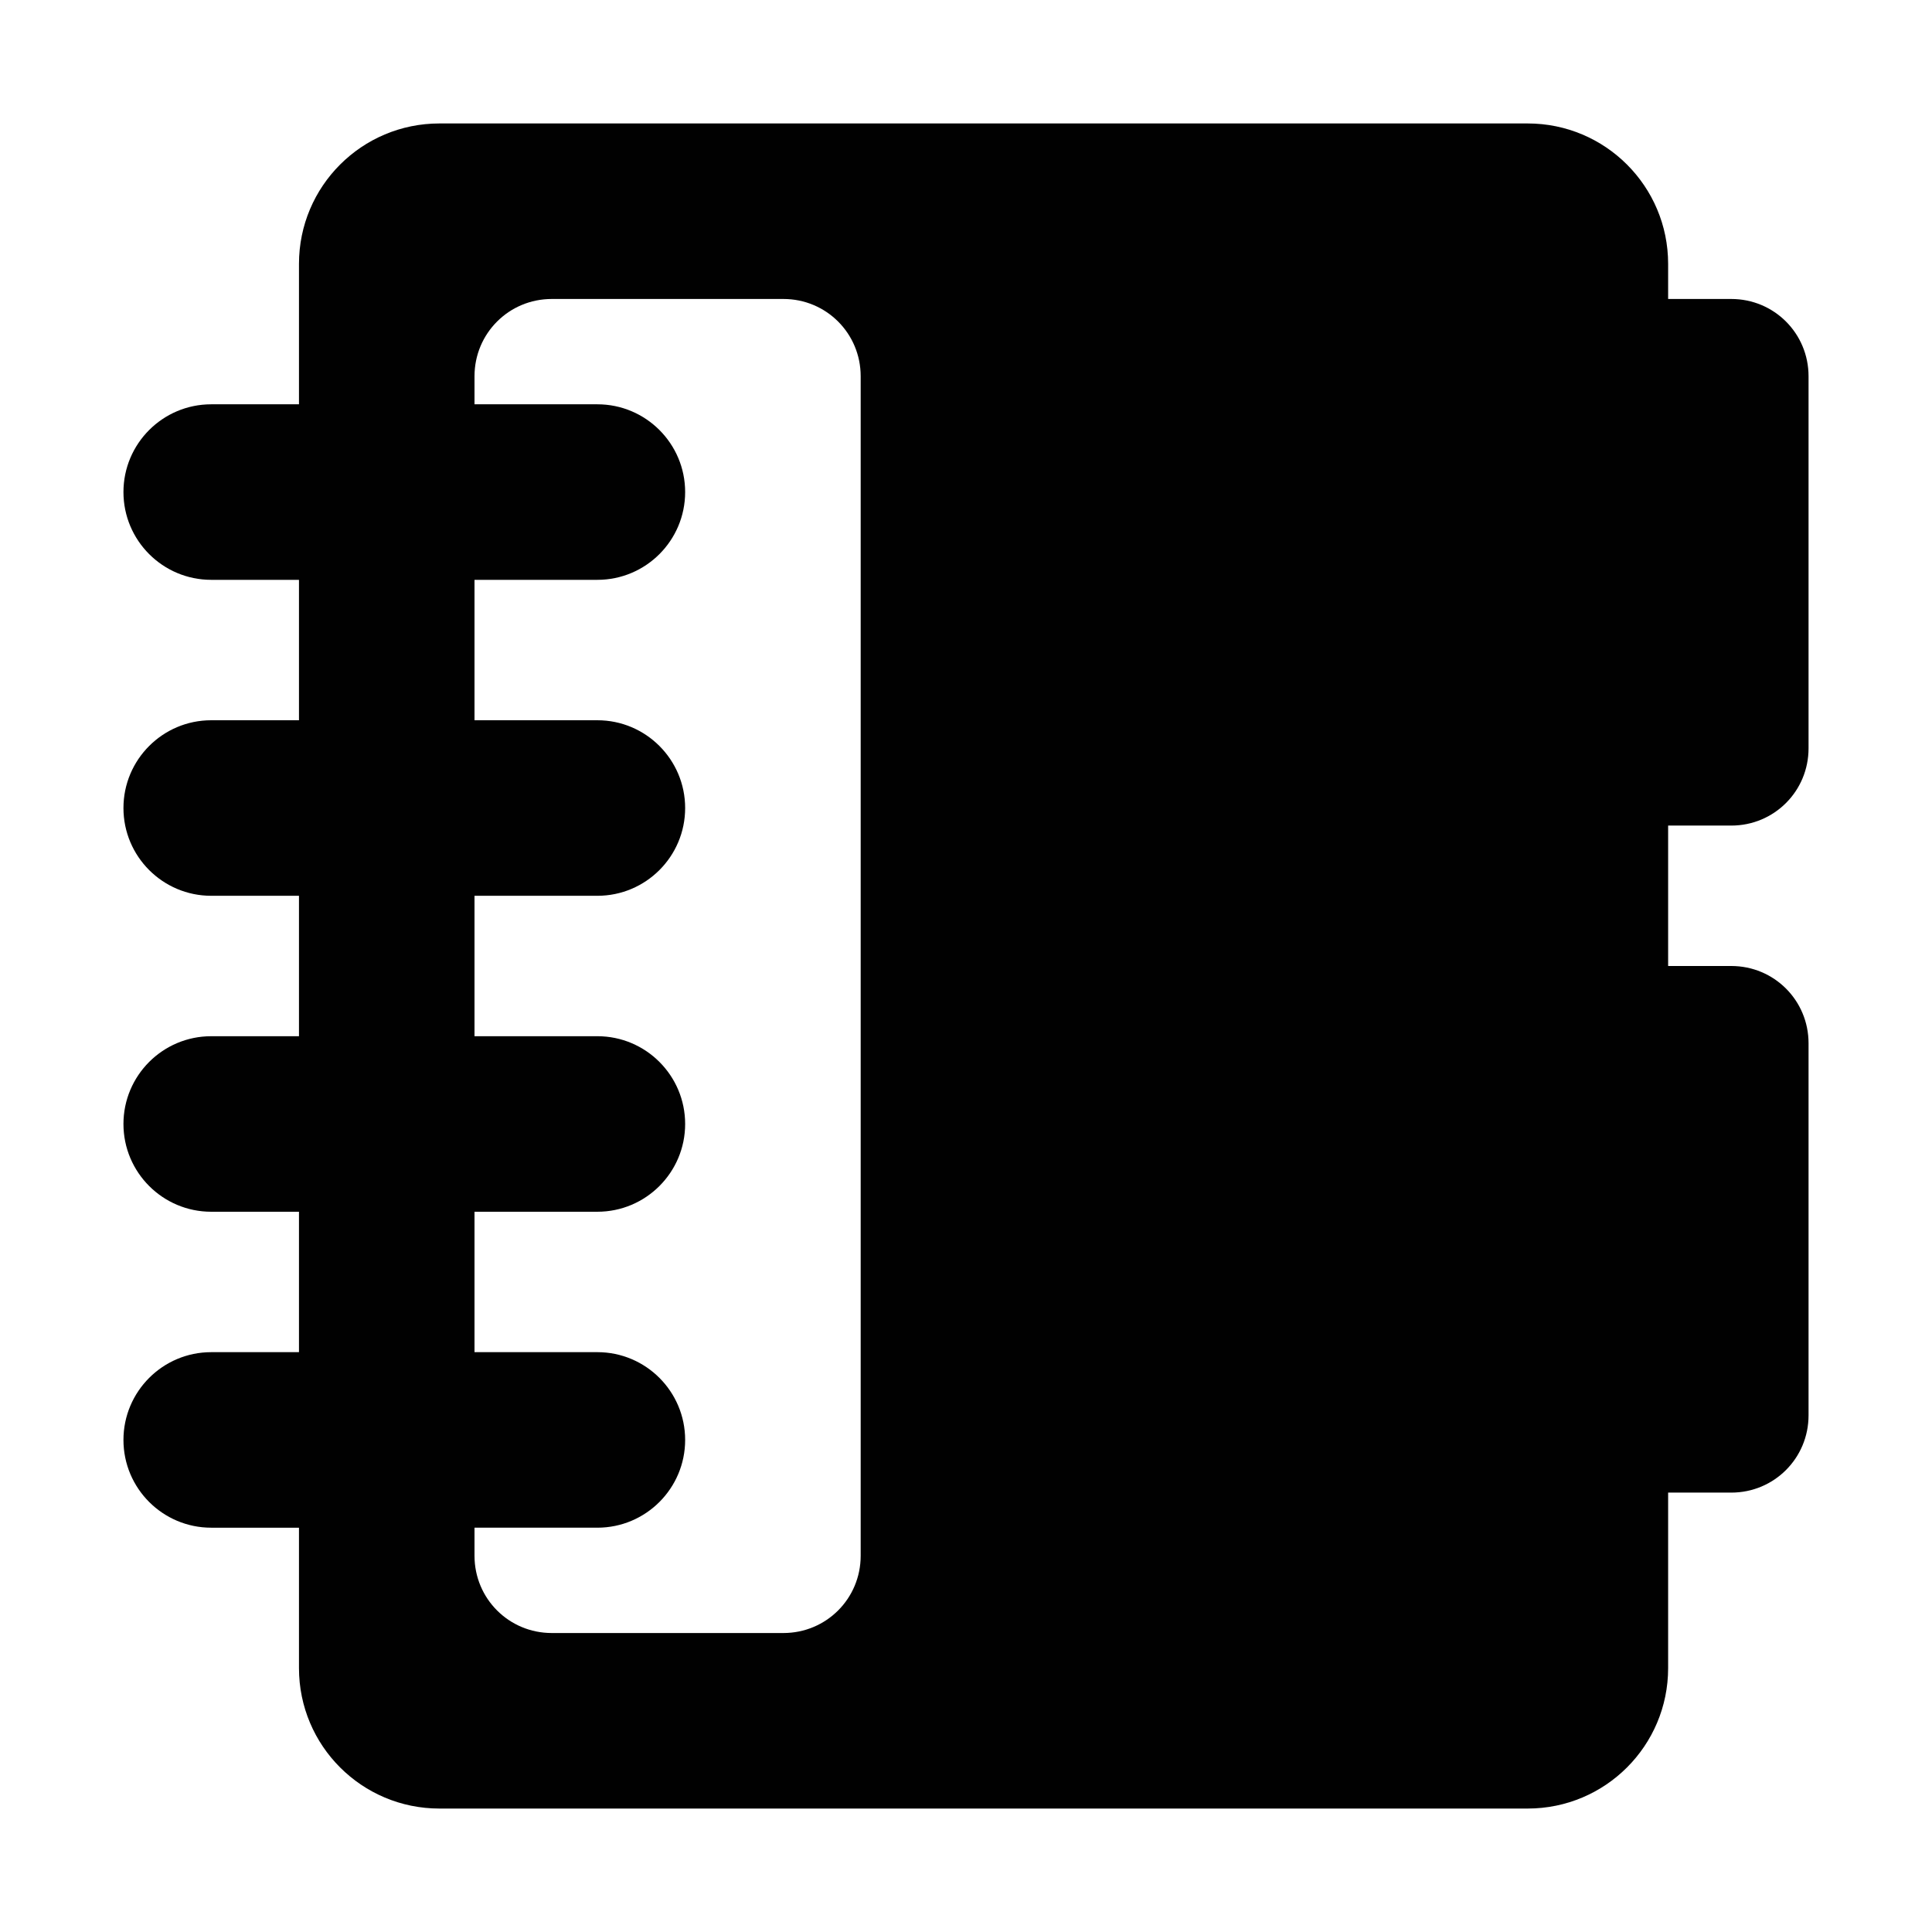
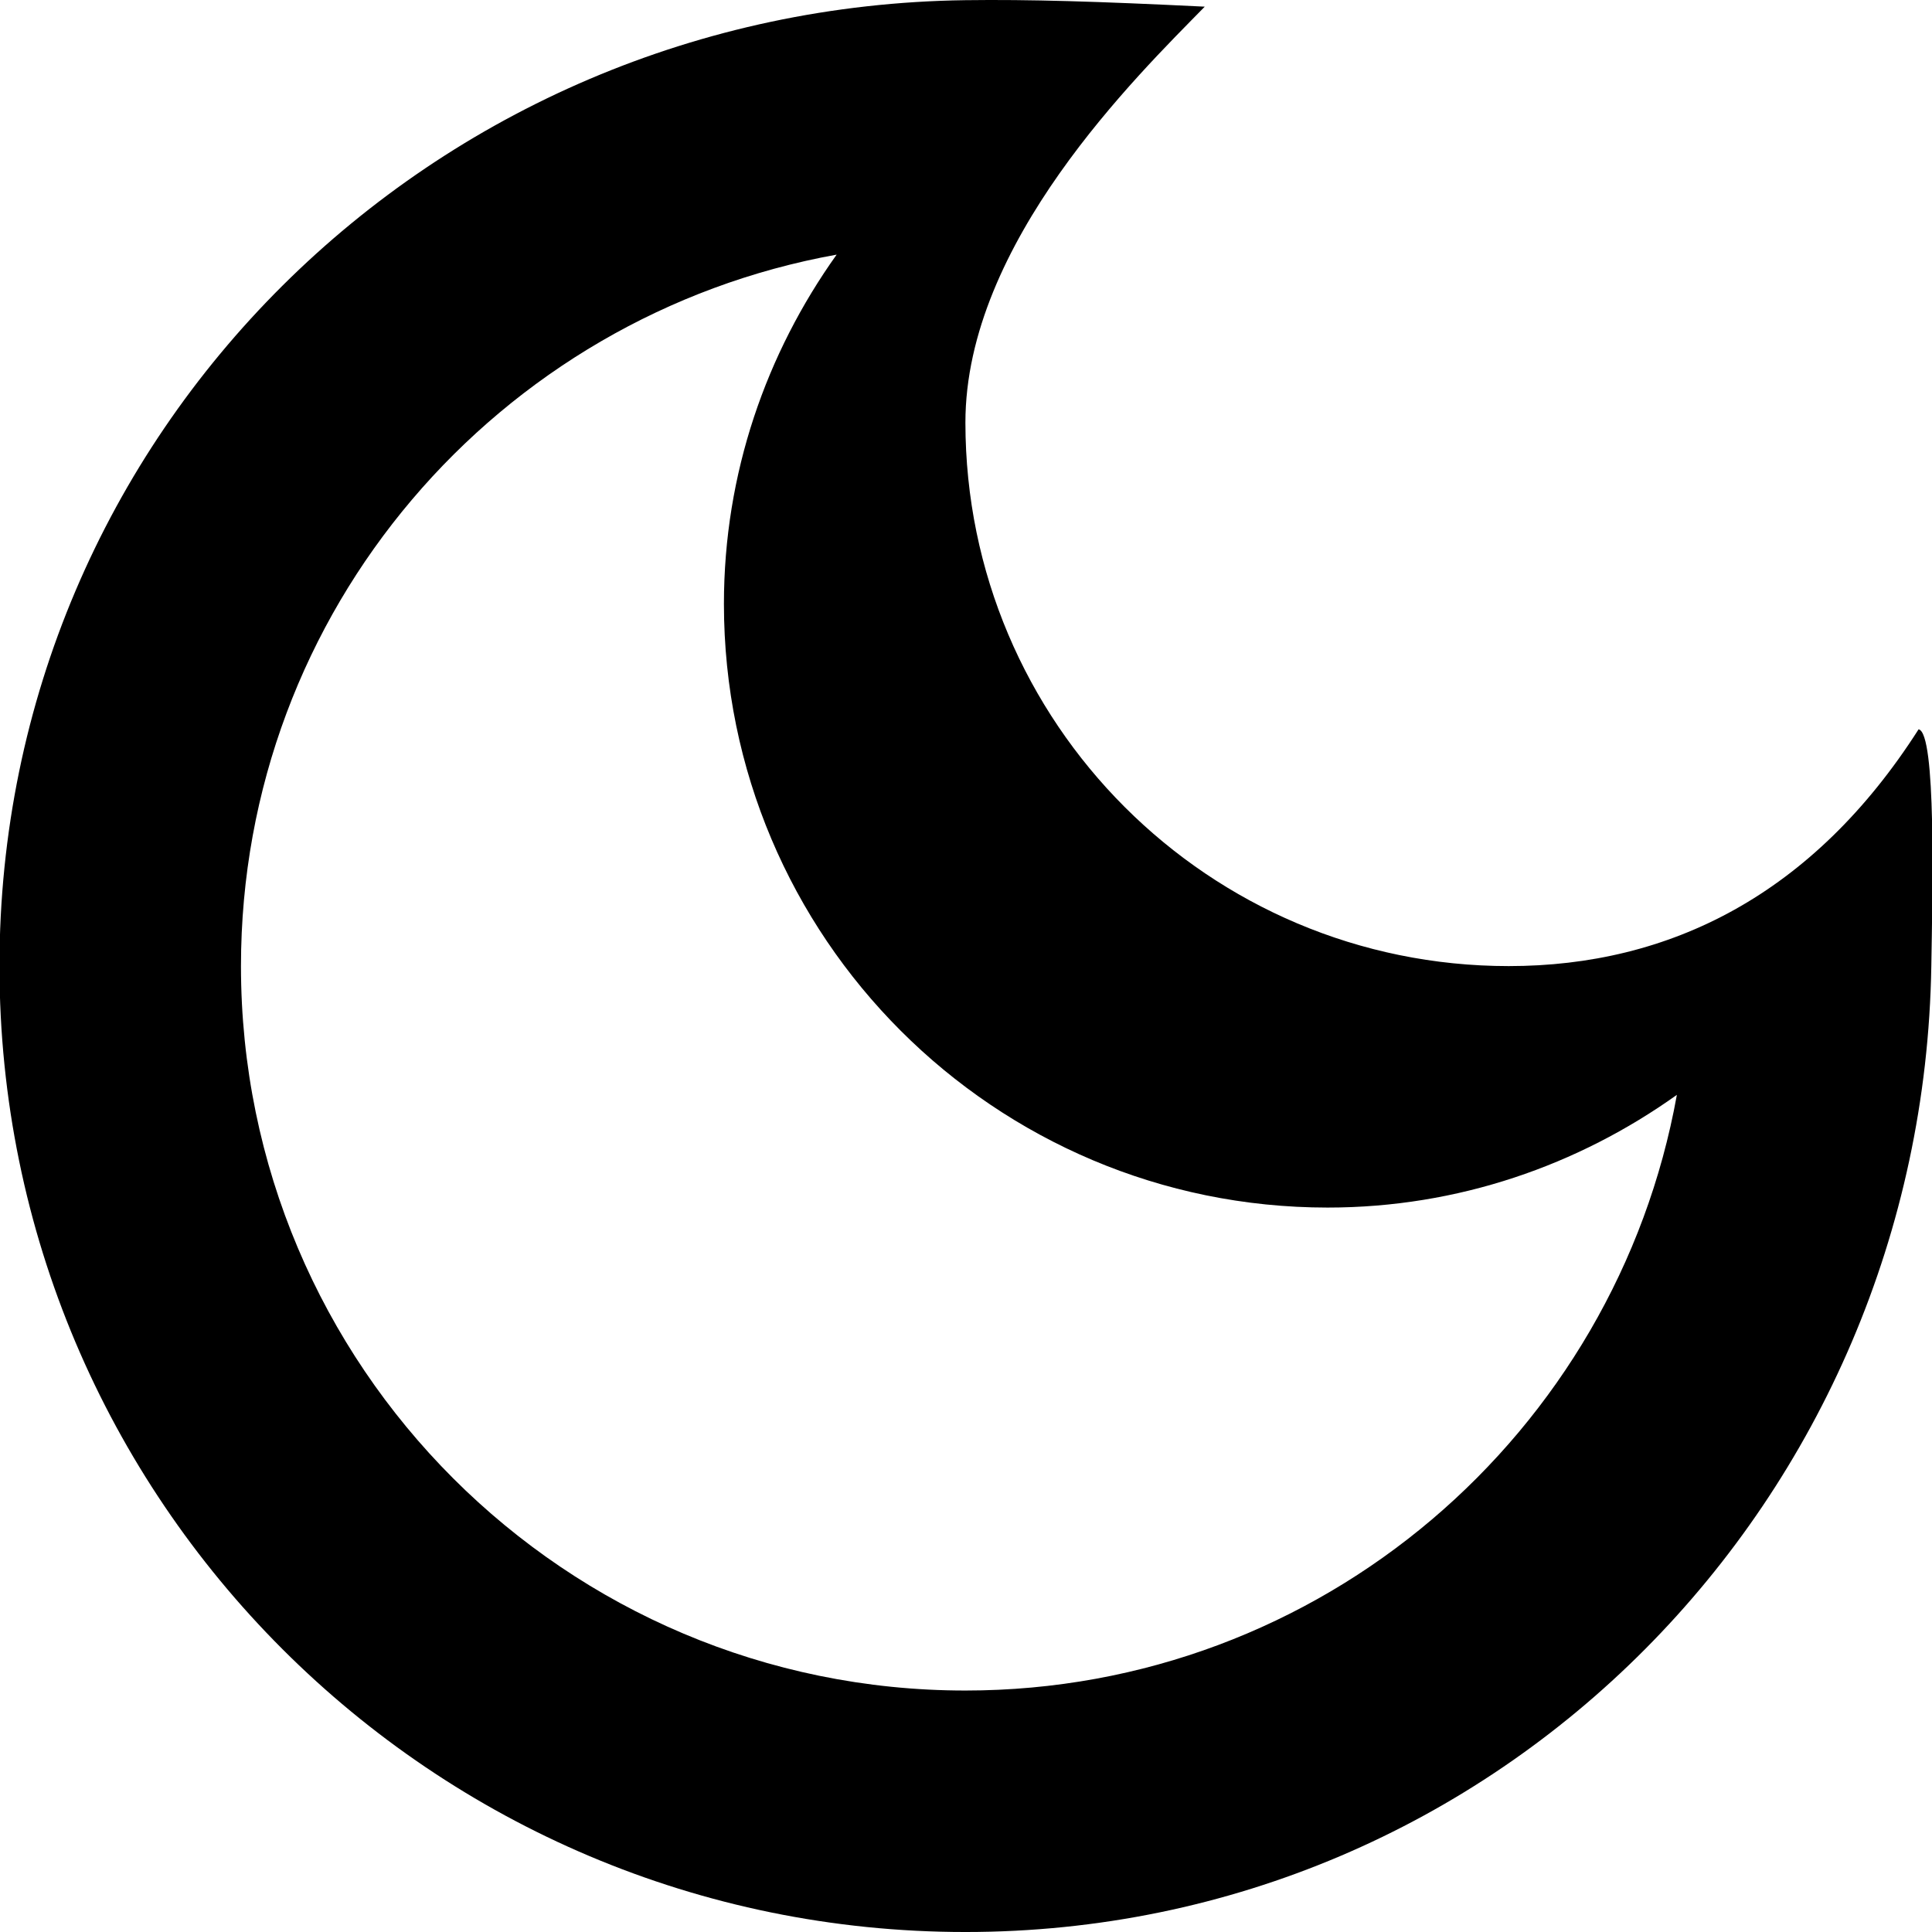
- <svg xmlns="http://www.w3.org/2000/svg" enable-background="new 0 0 500 500" height="500px" id="Layer_1" version="1.1" viewBox="0 0 500 500" width="500px" xml:space="preserve">
-   <path clip-rule="evenodd" d="M395.366,468.051c20.078,0,36.345-16.262,36.345-36.34v-45.427  h16.35c11.084,0,19.99-8.911,19.99-19.992v-96.301c0-11.084-8.906-19.991-19.99-19.991h-16.35v-36.342h16.35  c11.084,0,19.99-8.907,19.99-19.989V97.367c0-11.083-8.906-19.991-19.99-19.991h-16.35V68.29c0-20.077-16.267-36.34-36.345-36.34  H113.718c-20.079,0-36.343,16.264-36.343,36.34v36.343H54.662c-12.536,0-22.713,10.177-22.713,22.713  c0,12.539,10.177,22.715,22.713,22.715h22.713v36.34H54.662c-12.536,0-22.713,10.177-22.713,22.716  c0,12.536,10.177,22.713,22.713,22.713h22.713v36.342H54.662c-12.536,0-22.713,10.176-22.713,22.712s10.177,22.715,22.713,22.715  h22.713v36.34H54.662c-12.536,0-22.713,10.18-22.713,22.717c0,12.535,10.177,22.711,22.713,22.711h22.713v36.345  c0,20.078,16.264,36.34,36.343,36.34H395.366z M122.802,402.634v-7.268h31.799c12.538,0,22.715-10.176,22.715-22.711  c0-12.537-10.177-22.717-22.715-22.717h-31.799v-36.34h31.799c12.538,0,22.715-10.179,22.715-22.715s-10.177-22.712-22.715-22.712  h-31.799V231.83h31.799c12.538,0,22.715-10.177,22.715-22.713c0-12.539-10.177-22.716-22.715-22.716h-31.799v-36.34h31.799  c12.538,0,22.715-10.177,22.715-22.715c0-12.536-10.177-22.713-22.715-22.713h-31.799v-7.266c0-11.083,8.909-19.991,19.991-19.991  h59.961c11.081,0,19.989,8.909,19.989,19.991v305.267c0,11.084-8.909,19.99-19.989,19.99h-59.961  C131.711,422.624,122.802,413.718,122.802,402.634z" fill="#010101" fill-rule="evenodd" />
+ <svg xmlns="http://www.w3.org/2000/svg" enable-background="new 0 0 512 512" height="512px" id="Layer_1" version="1.1" viewBox="0 0 512 512" width="512px" xml:space="preserve">
+   <path d="M255.843,112.036c0.062,79.524,64.464,143.988,143.986,143.988c42.685,0,80.649-18.936,108.615-62.745  c4.719,0.844,3.688,43.309,3.375,62.745c-2.281,141.363-114.615,255.978-255.978,255.978  c-141.363,0-255.979-114.615-255.979-255.978S114.479,1.921,255.843,0.046c16.874-0.219,34.653,0.312,63.433,1.719  C301.369,20.044,255.812,64.384,255.843,112.036z M191.848,160.032c0-34.591,11.218-66.401,29.873-92.555  C132.041,83.632,63.86,161.687,63.86,256.023c0,106.021,85.961,191.984,191.983,191.984c94.335,0,172.392-68.182,188.546-157.86  c-26.154,18.653-57.963,29.871-92.555,29.871C263.467,320.018,191.848,248.399,191.848,160.032z" />
</svg>
